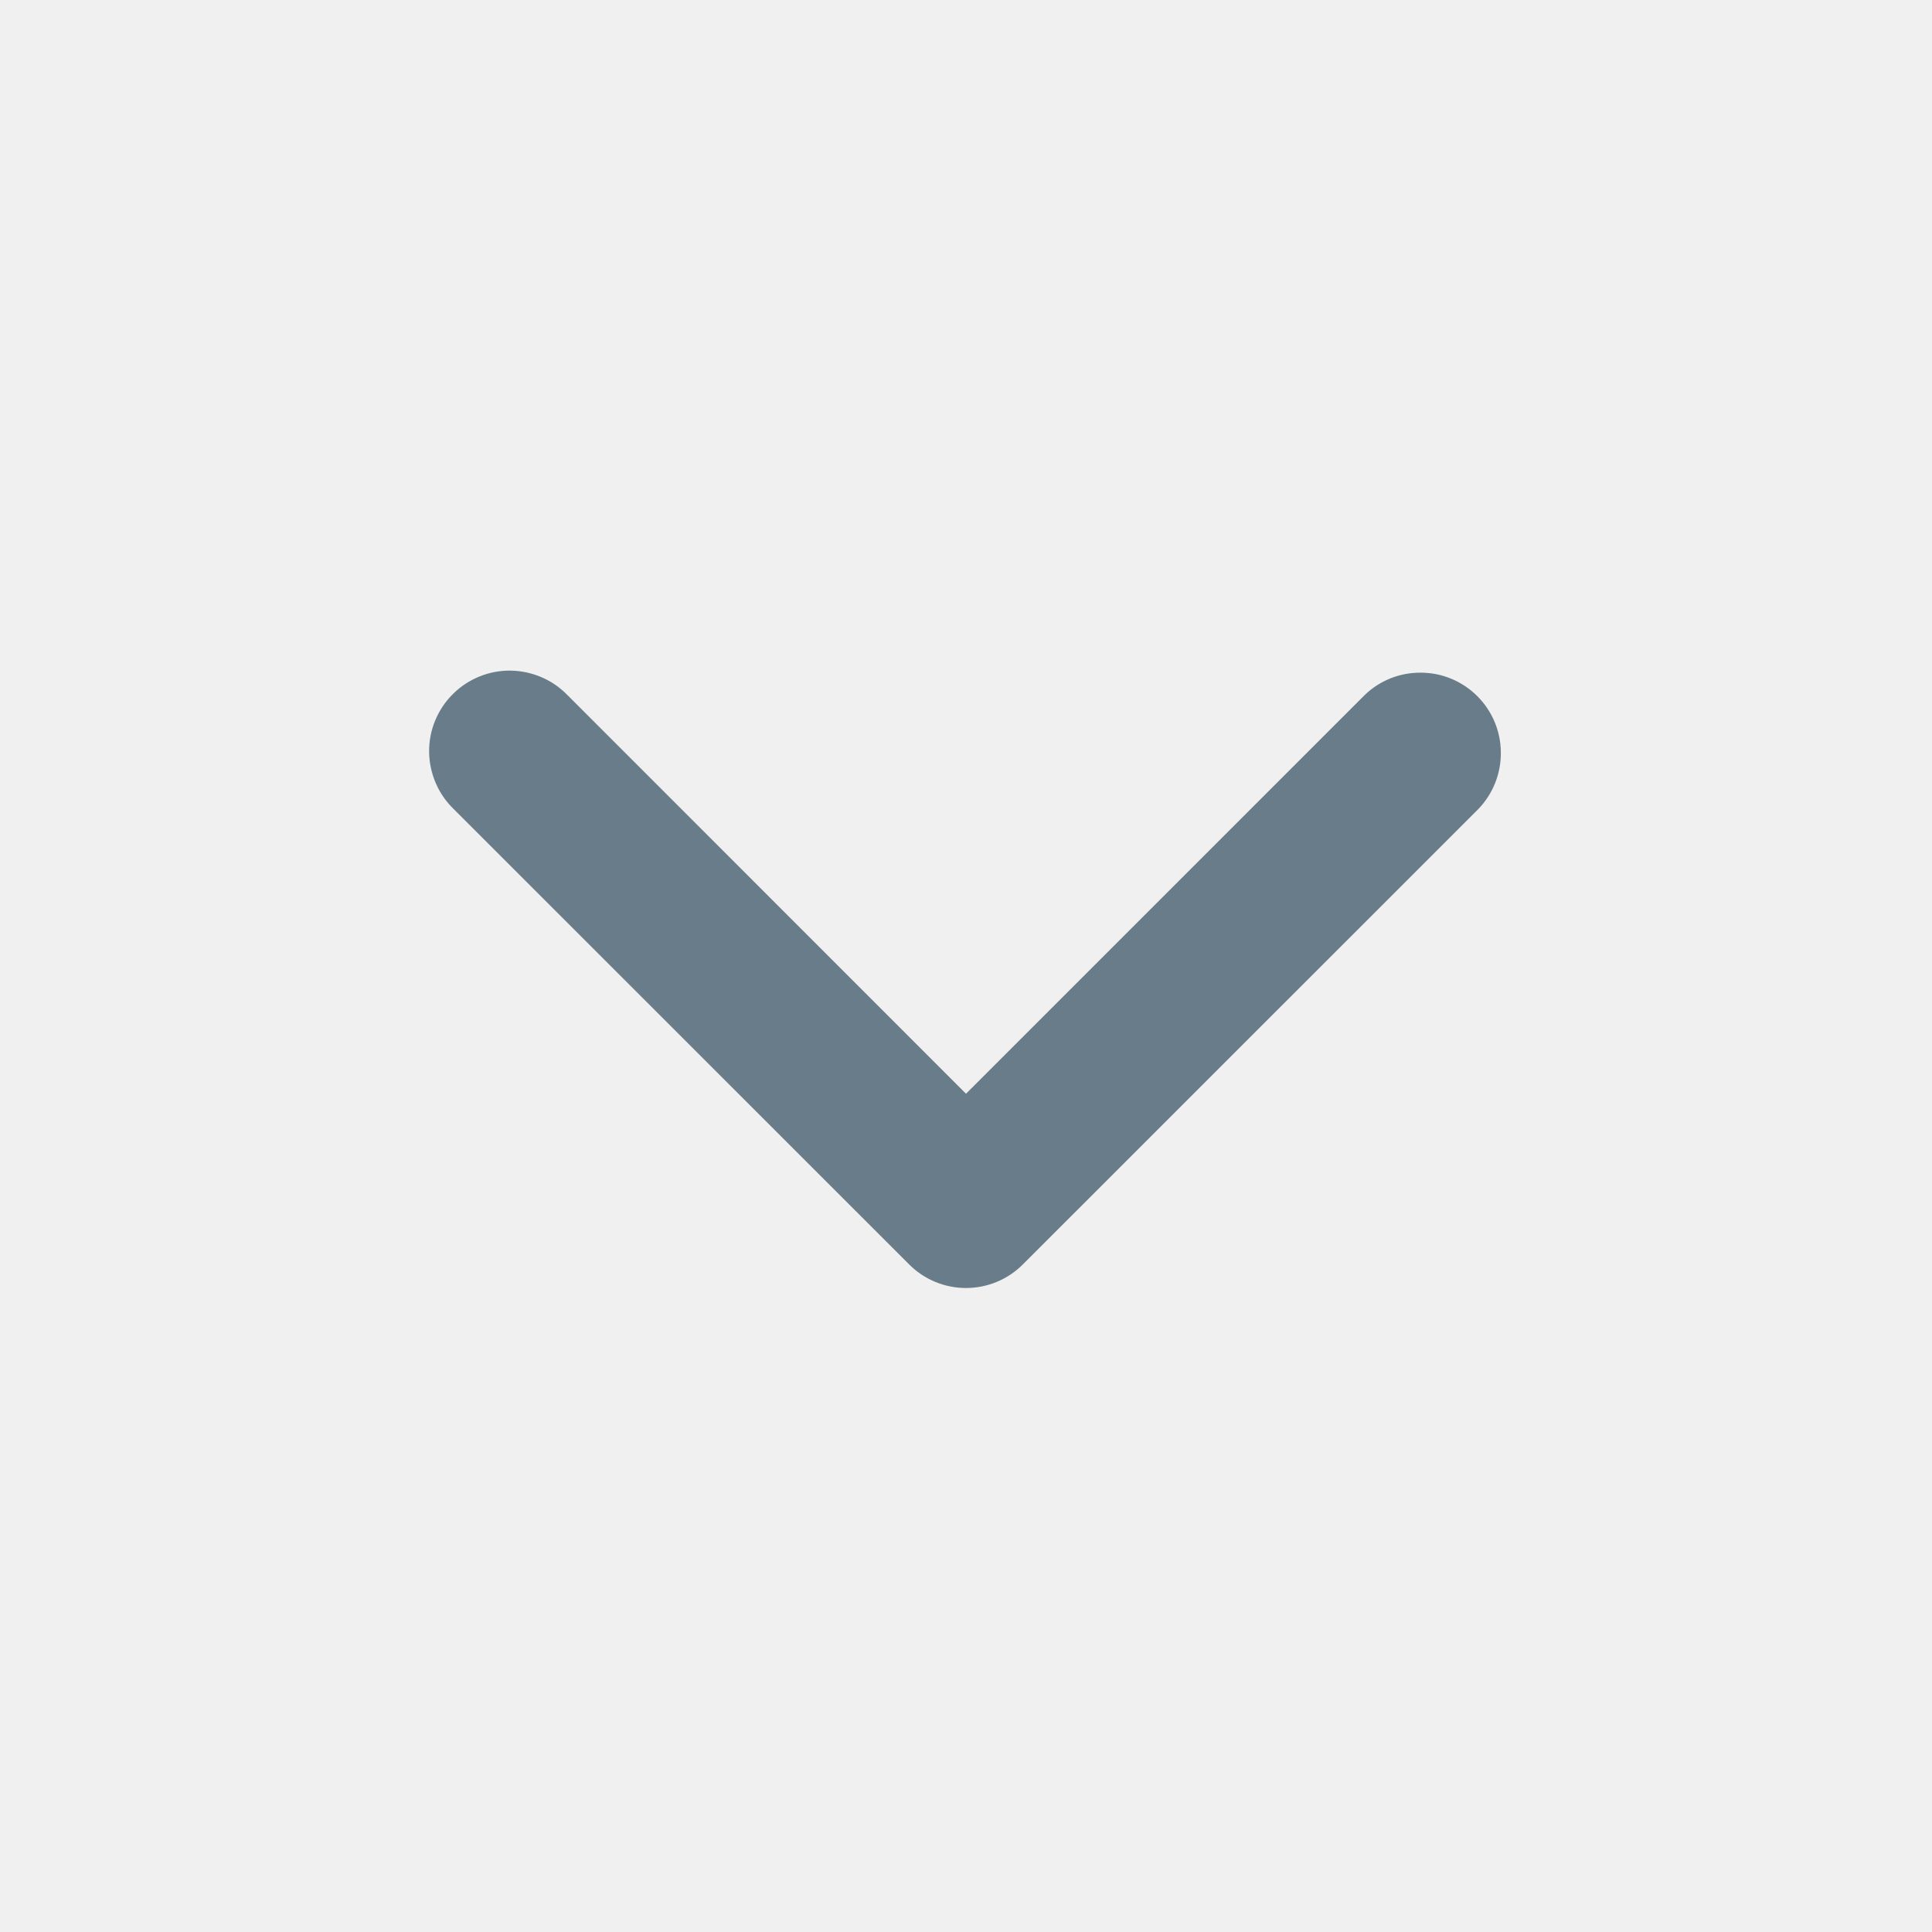
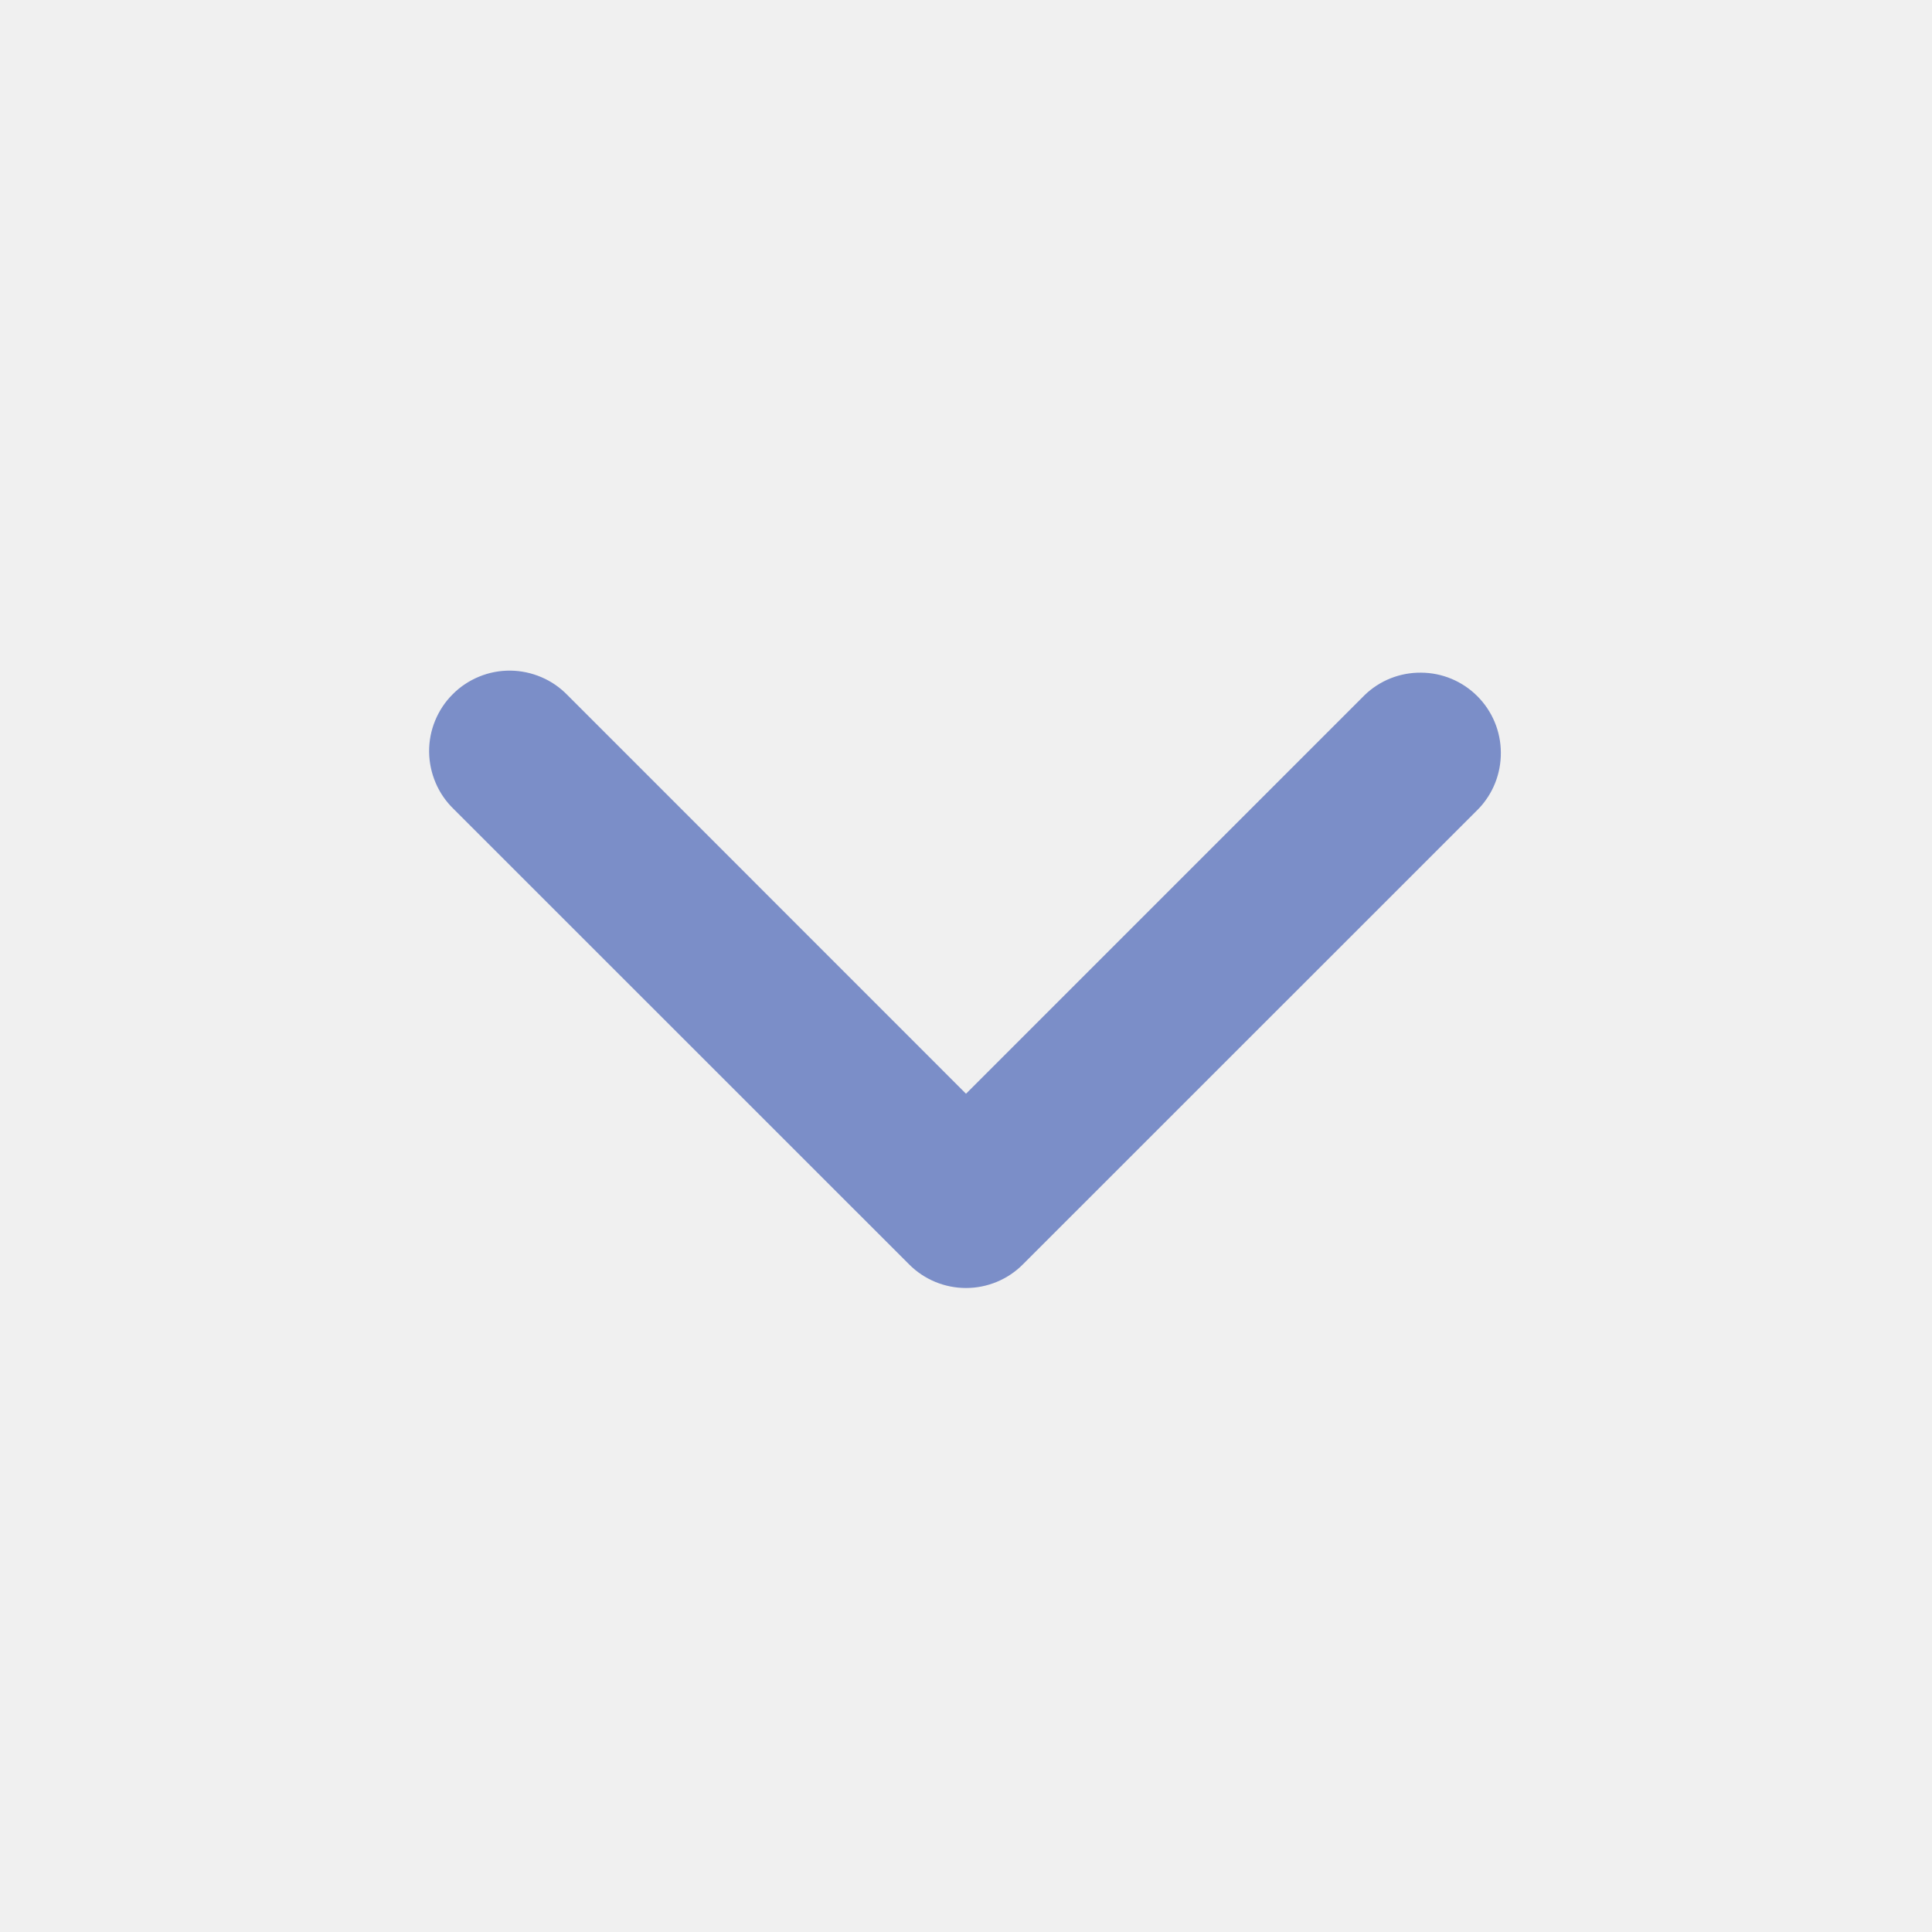
<svg xmlns="http://www.w3.org/2000/svg" width="18" height="18" viewBox="0 0 18 18" fill="none">
  <g clip-path="url(#clip0_122_20061)">
-     <path fill-rule="evenodd" clip-rule="evenodd" d="M9.53 11.78C9.39 11.921 9.199 12 9 12C8.801 12 8.61 11.921 8.47 11.78L4.227 7.538C4.155 7.468 4.098 7.386 4.059 7.294C4.02 7.203 3.999 7.104 3.998 7.005C3.997 6.905 4.016 6.806 4.054 6.714C4.092 6.622 4.147 6.538 4.218 6.468C4.288 6.397 4.372 6.342 4.464 6.304C4.556 6.266 4.655 6.247 4.755 6.248C4.854 6.249 4.953 6.27 5.044 6.309C5.136 6.348 5.218 6.405 5.288 6.477L9 10.19L12.713 6.477C12.854 6.34 13.043 6.265 13.24 6.267C13.437 6.268 13.625 6.347 13.764 6.486C13.903 6.625 13.982 6.813 13.983 7.01C13.985 7.207 13.91 7.396 13.773 7.538L9.53 11.78Z" fill="#697C89" />
+     <path fill-rule="evenodd" clip-rule="evenodd" d="M9.53 11.78C9.39 11.921 9.199 12 9 12C8.801 12 8.61 11.921 8.47 11.78L4.227 7.538C4.155 7.468 4.098 7.386 4.059 7.294C4.02 7.203 3.999 7.104 3.998 7.005C3.997 6.905 4.016 6.806 4.054 6.714C4.092 6.622 4.147 6.538 4.218 6.468C4.288 6.397 4.372 6.342 4.464 6.304C4.556 6.266 4.655 6.247 4.755 6.248C4.854 6.249 4.953 6.27 5.044 6.309C5.136 6.348 5.218 6.405 5.288 6.477L9 10.19L12.713 6.477C12.854 6.34 13.043 6.265 13.24 6.267C13.437 6.268 13.625 6.347 13.764 6.486C13.903 6.625 13.982 6.813 13.983 7.01C13.985 7.207 13.91 7.396 13.773 7.538L9.53 11.78Z" fill="#7B8EC8" />
  </g>
  <defs>
    <clipPath id="clip0_122_20061">
      <rect width="18" height="18" fill="white" />
    </clipPath>
  </defs>
</svg>
